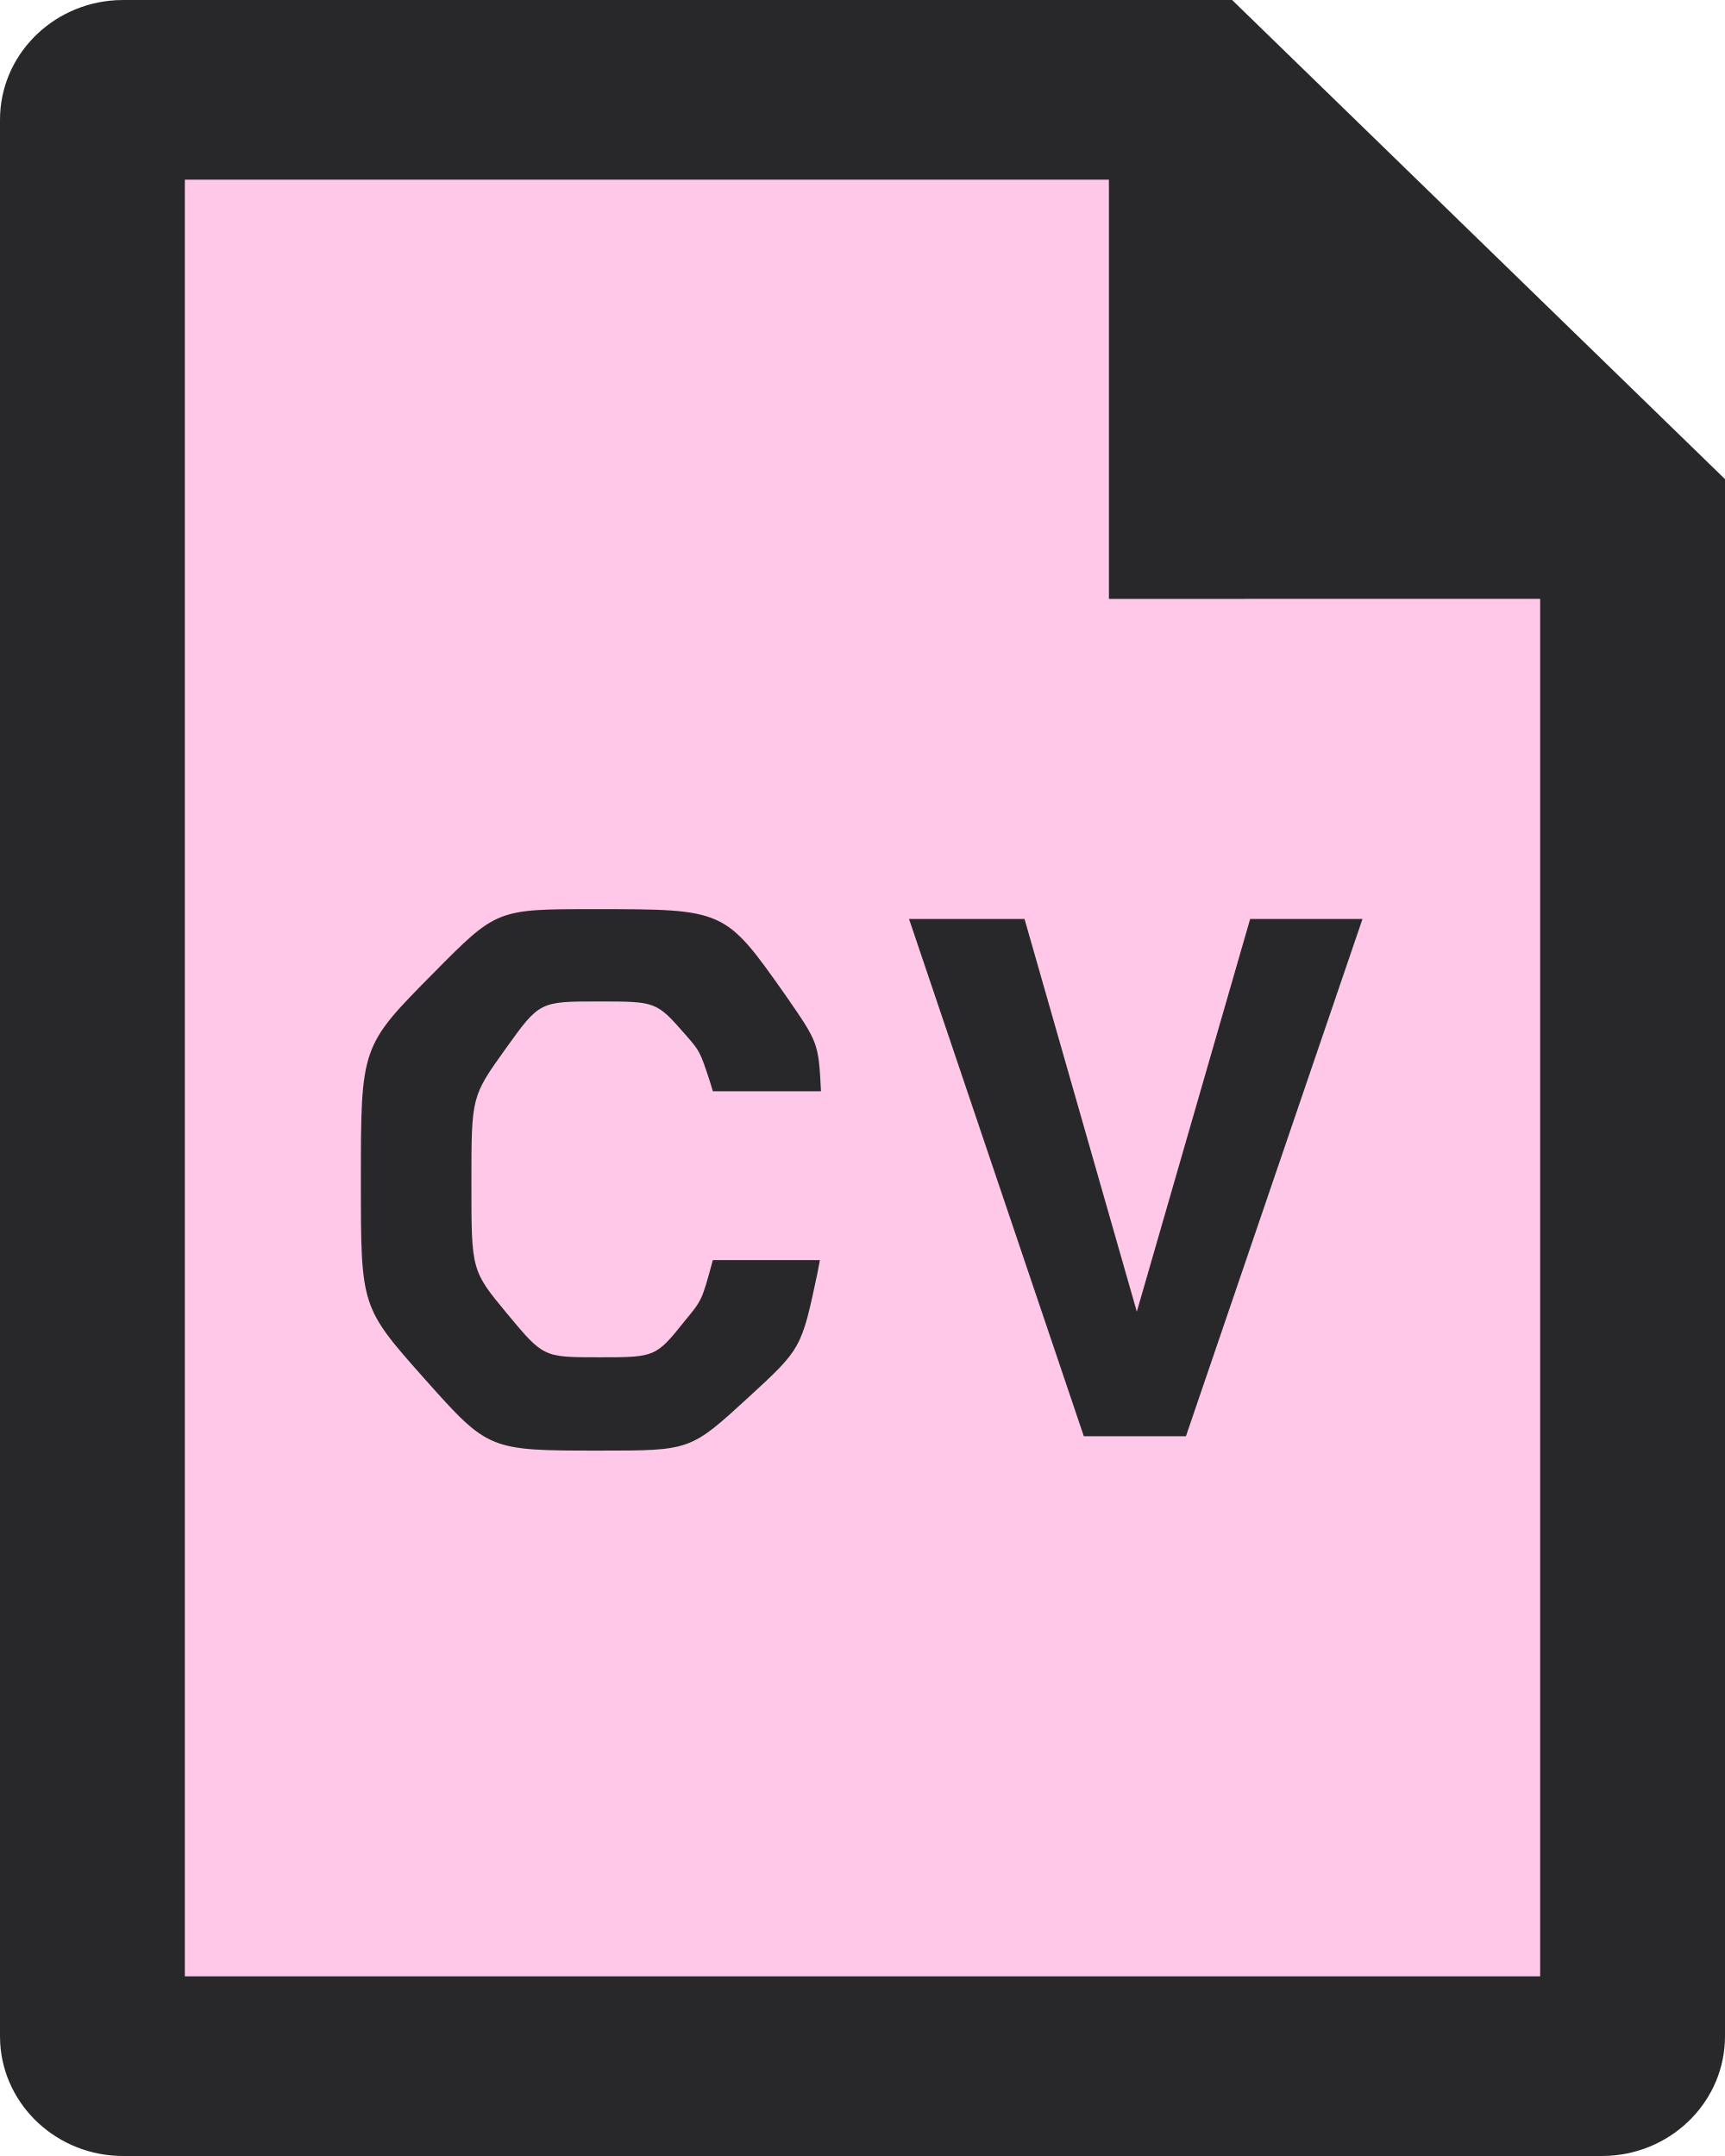
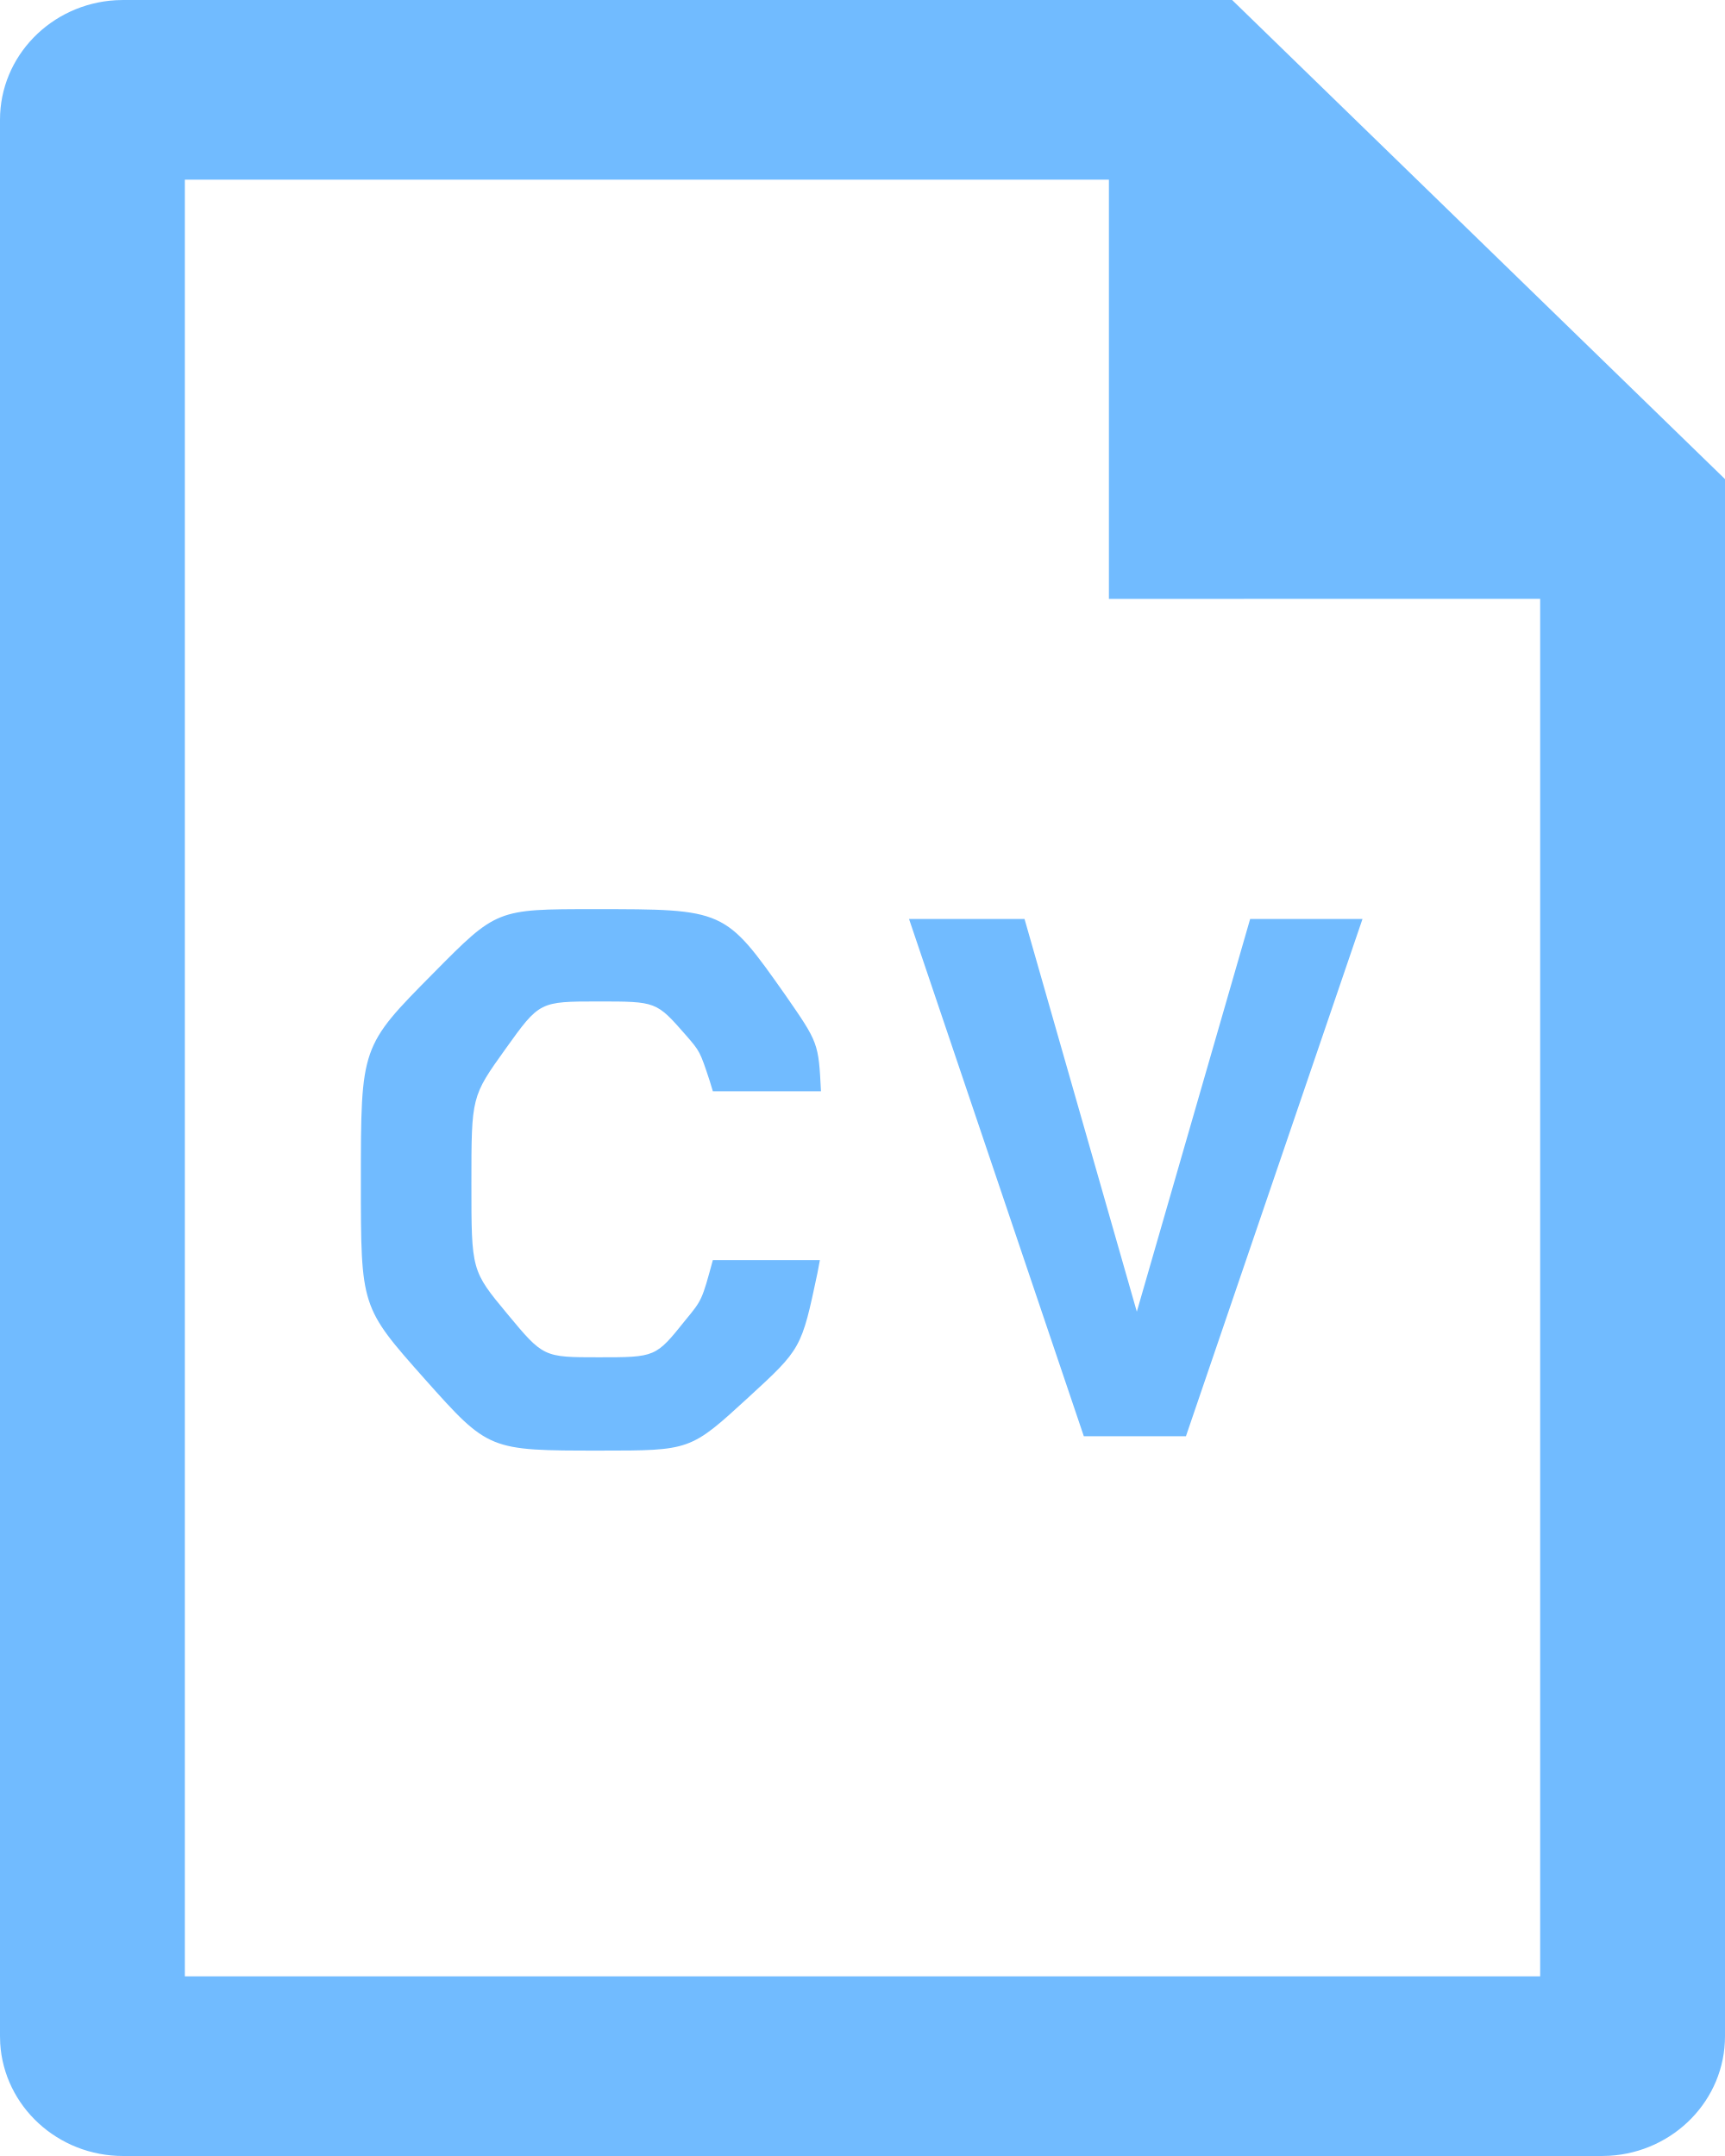
<svg xmlns="http://www.w3.org/2000/svg" width="40px" height="50px" viewBox="0 0 40 50" version="1.1">
  <g id="**-Website-Idea-2" stroke="none" stroke-width="1" fill="none" fill-rule="evenodd">
    <g id="Resume-Hover" transform="translate(-1284, -46)">
      <g id="Group" transform="translate(1284, 46)">
-         <path d="M4.8,1 L28.143,1 L28.143,1 L39,12.009 L39,45.2 C39,47.299 37.299,49 35.2,49 L4.8,49 C2.701,49 1,47.299 1,45.2 L1,4.8 C1,2.701 2.701,1 4.8,1 Z" id="Rectangle" fill="#FFC7E8" />
-         <path d="M28.571,0 L40,11.111 L40,47.222 C40,48.7 38.814,49.907 37.317,49.995 L37.143,50 L2.857,50 C1.338,50 0.095,48.847 0.005,47.391 L0,47.222 L0,2.778 C0,1.3 1.186,0.093 2.683,0.005 L2.857,0 L28.571,0 Z M25.714,4.166 L4.286,4.167 L4.286,45.833 L35.714,45.833 L35.714,13.888 L25.714,13.889 L25.714,4.166 Z M13.78,21.084 C16.807,21.084 16.807,21.084 18.207,23.07 C18.98,24.185 18.98,24.185 19.037,25.308 L19.037,25.308 L16.53,25.308 L16.458,25.07 C16.231,24.383 16.231,24.383 15.904,24.006 C15.22,23.225 15.22,23.225 13.877,23.225 C12.51,23.225 12.51,23.225 11.721,24.327 C10.931,25.43 10.931,25.43 10.931,27.448 C10.931,29.467 10.931,29.467 11.765,30.472 C12.6,31.477 12.6,31.477 13.885,31.477 C15.204,31.477 15.204,31.477 15.895,30.614 C16.278,30.15 16.278,30.15 16.53,29.222 L16.53,29.222 L19.012,29.222 L18.956,29.52 C18.584,31.278 18.584,31.278 17.348,32.413 C16.009,33.641 16.009,33.641 13.918,33.641 C11.33,33.641 11.33,33.641 9.849,31.981 C8.368,30.313 8.368,30.313 8.368,27.408 C8.368,24.266 8.368,24.266 10.052,22.566 C11.517,21.084 11.517,21.084 13.78,21.084 Z M23.757,21.312 L26.361,30.419 L28.989,21.312 L31.594,21.312 L27.5,33.308 L25.132,33.308 L21.079,21.312 L23.757,21.312 Z" id="Combined-Shape-Copy-8" fill="#28282A" />
+         <path d="M4.8,1 L28.143,1 L28.143,1 L39,12.009 L39,45.2 C39,47.299 37.299,49 35.2,49 L4.8,49 C2.701,49 1,47.299 1,45.2 L1,4.8 C1,2.701 2.701,1 4.8,1 Z" id="Rectangle" />
+         <path d="M28.571,0 L40,11.111 L40,47.222 C40,48.7 38.814,49.907 37.317,49.995 L37.143,50 L2.857,50 C1.338,50 0.095,48.847 0.005,47.391 L0,47.222 L0,2.778 C0,1.3 1.186,0.093 2.683,0.005 L2.857,0 L28.571,0 Z M25.714,4.166 L4.286,4.167 L4.286,45.833 L35.714,45.833 L35.714,13.888 L25.714,13.889 L25.714,4.166 Z M13.78,21.084 C16.807,21.084 16.807,21.084 18.207,23.07 C18.98,24.185 18.98,24.185 19.037,25.308 L19.037,25.308 L16.53,25.308 L16.458,25.07 C16.231,24.383 16.231,24.383 15.904,24.006 C15.22,23.225 15.22,23.225 13.877,23.225 C12.51,23.225 12.51,23.225 11.721,24.327 C10.931,25.43 10.931,25.43 10.931,27.448 C10.931,29.467 10.931,29.467 11.765,30.472 C12.6,31.477 12.6,31.477 13.885,31.477 C15.204,31.477 15.204,31.477 15.895,30.614 C16.278,30.15 16.278,30.15 16.53,29.222 L16.53,29.222 L19.012,29.222 L18.956,29.52 C18.584,31.278 18.584,31.278 17.348,32.413 C16.009,33.641 16.009,33.641 13.918,33.641 C11.33,33.641 11.33,33.641 9.849,31.981 C8.368,30.313 8.368,30.313 8.368,27.408 C8.368,24.266 8.368,24.266 10.052,22.566 C11.517,21.084 11.517,21.084 13.78,21.084 Z M23.757,21.312 L26.361,30.419 L28.989,21.312 L31.594,21.312 L27.5,33.308 L25.132,33.308 L21.079,21.312 L23.757,21.312 Z" id="Combined-Shape-Copy-8" fill="#71BBFF" />
      </g>
    </g>
  </g>
</svg>
